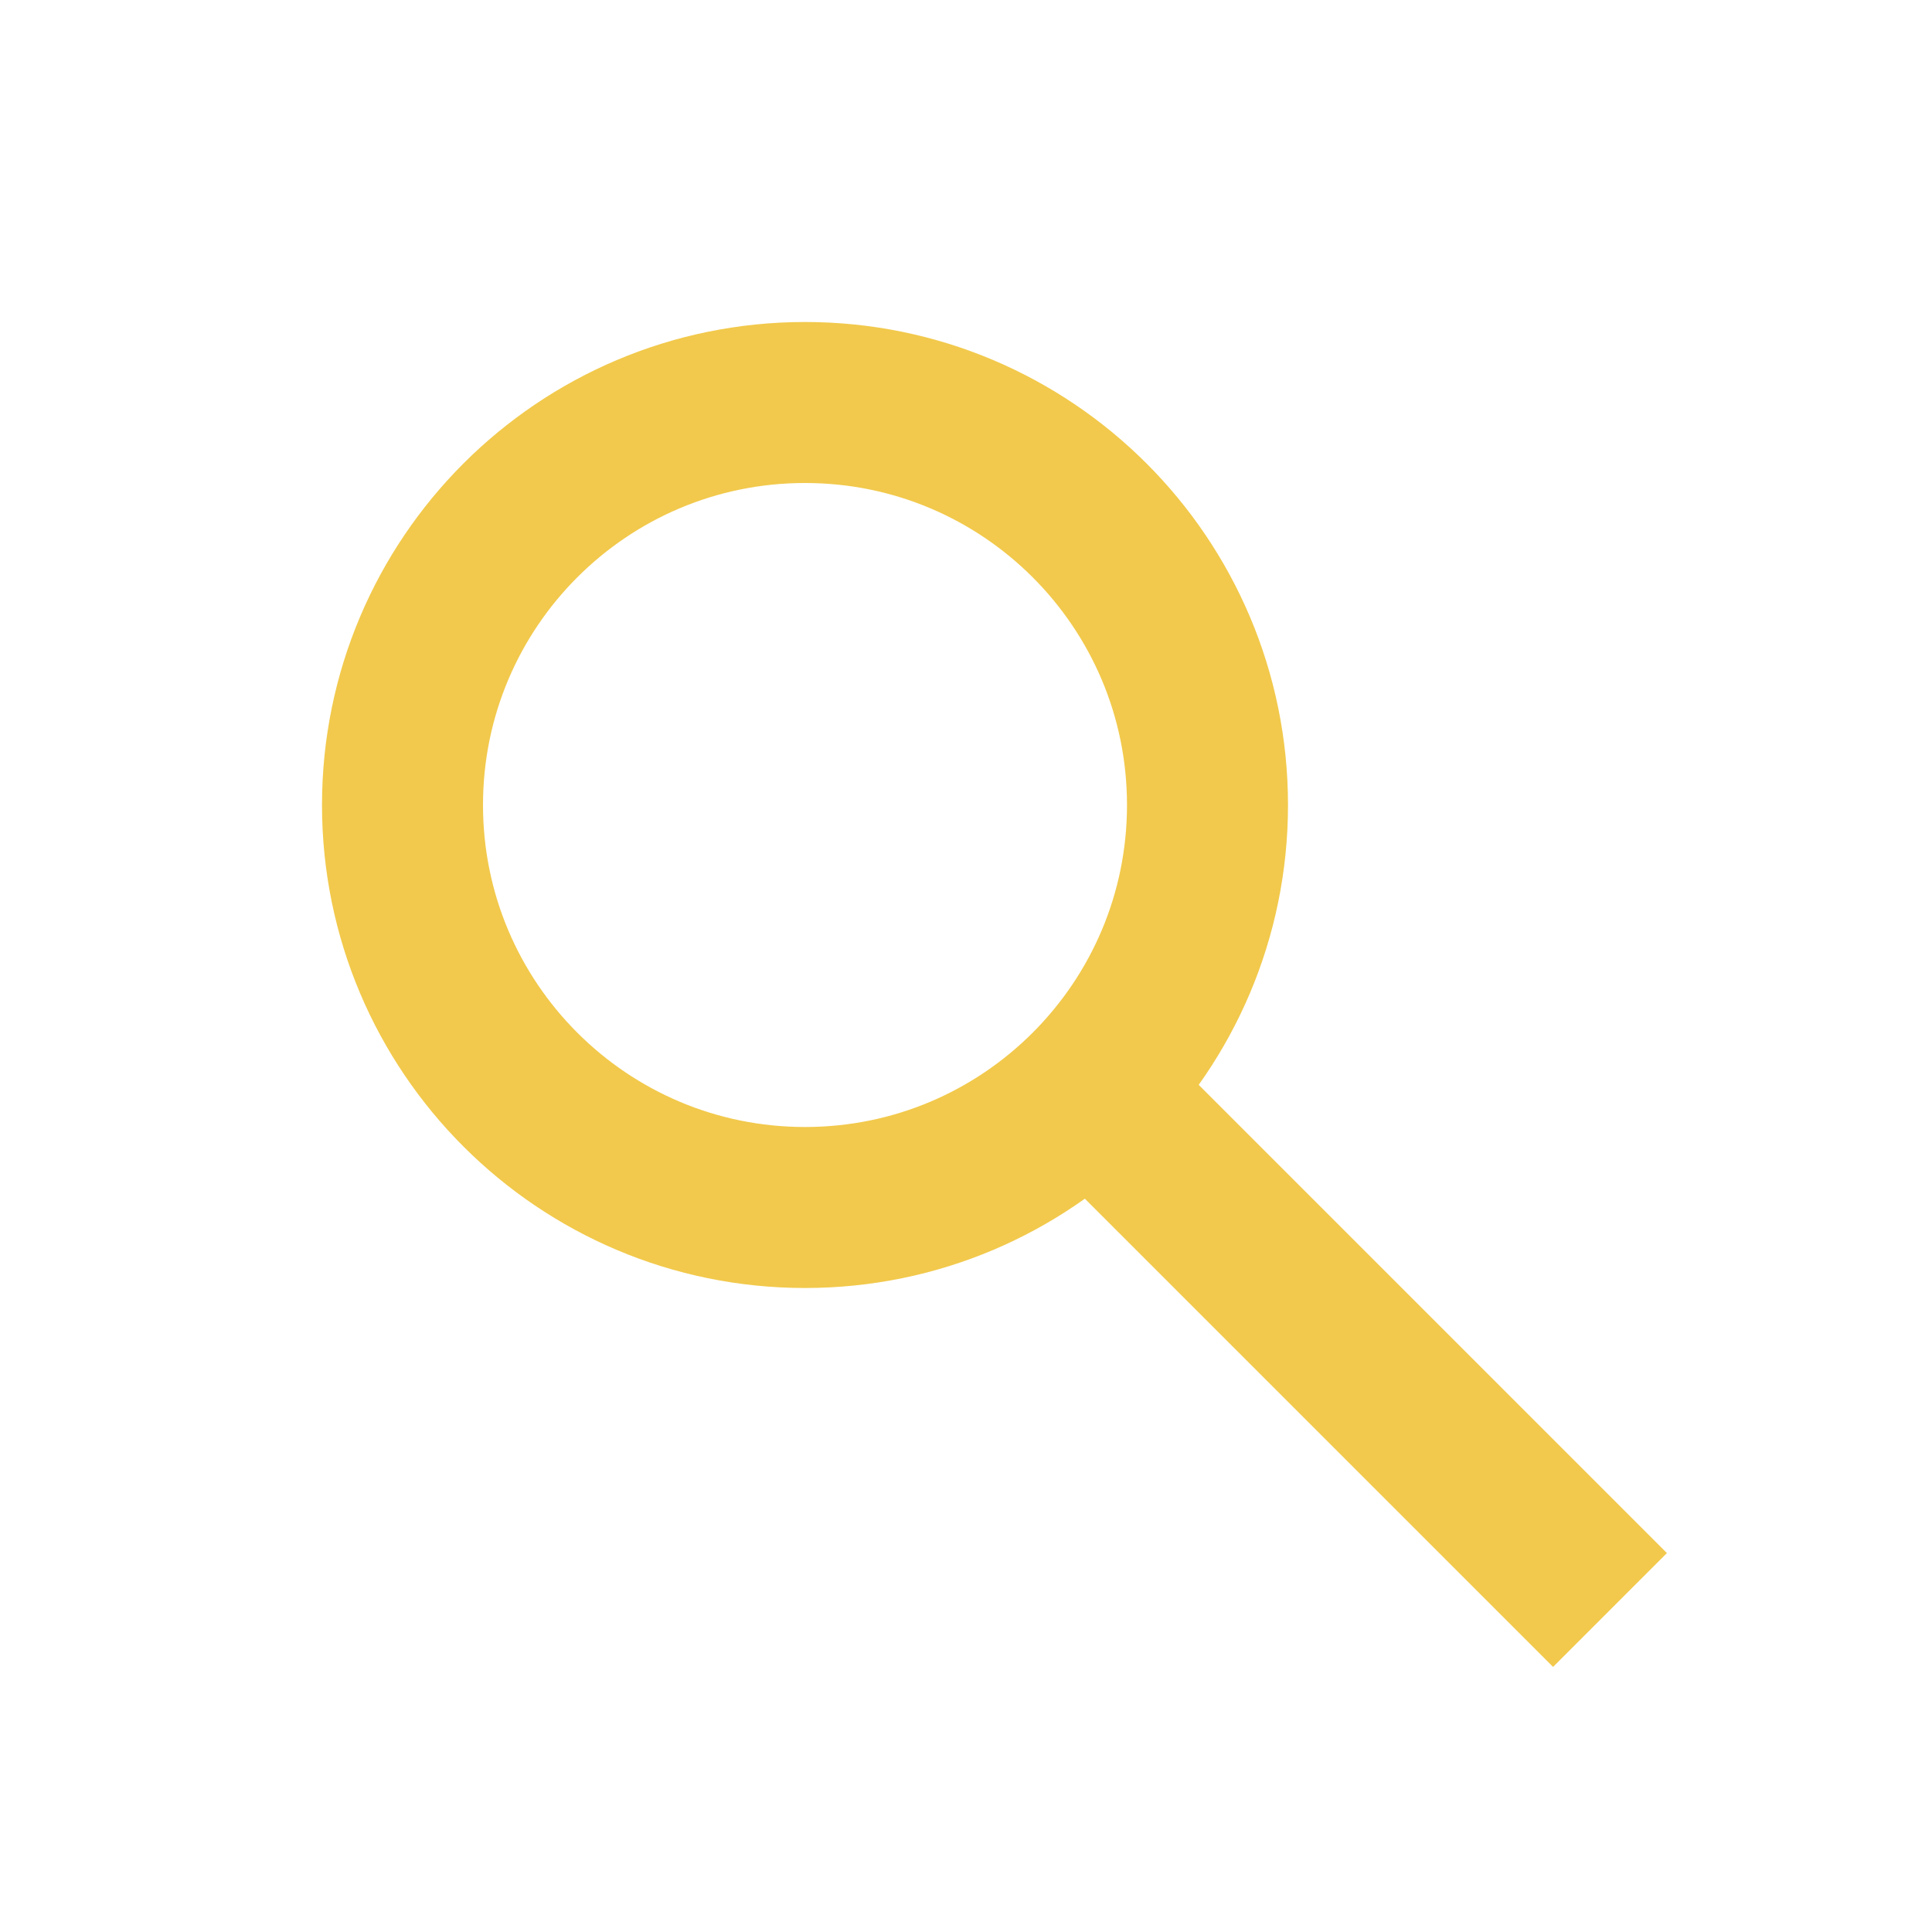
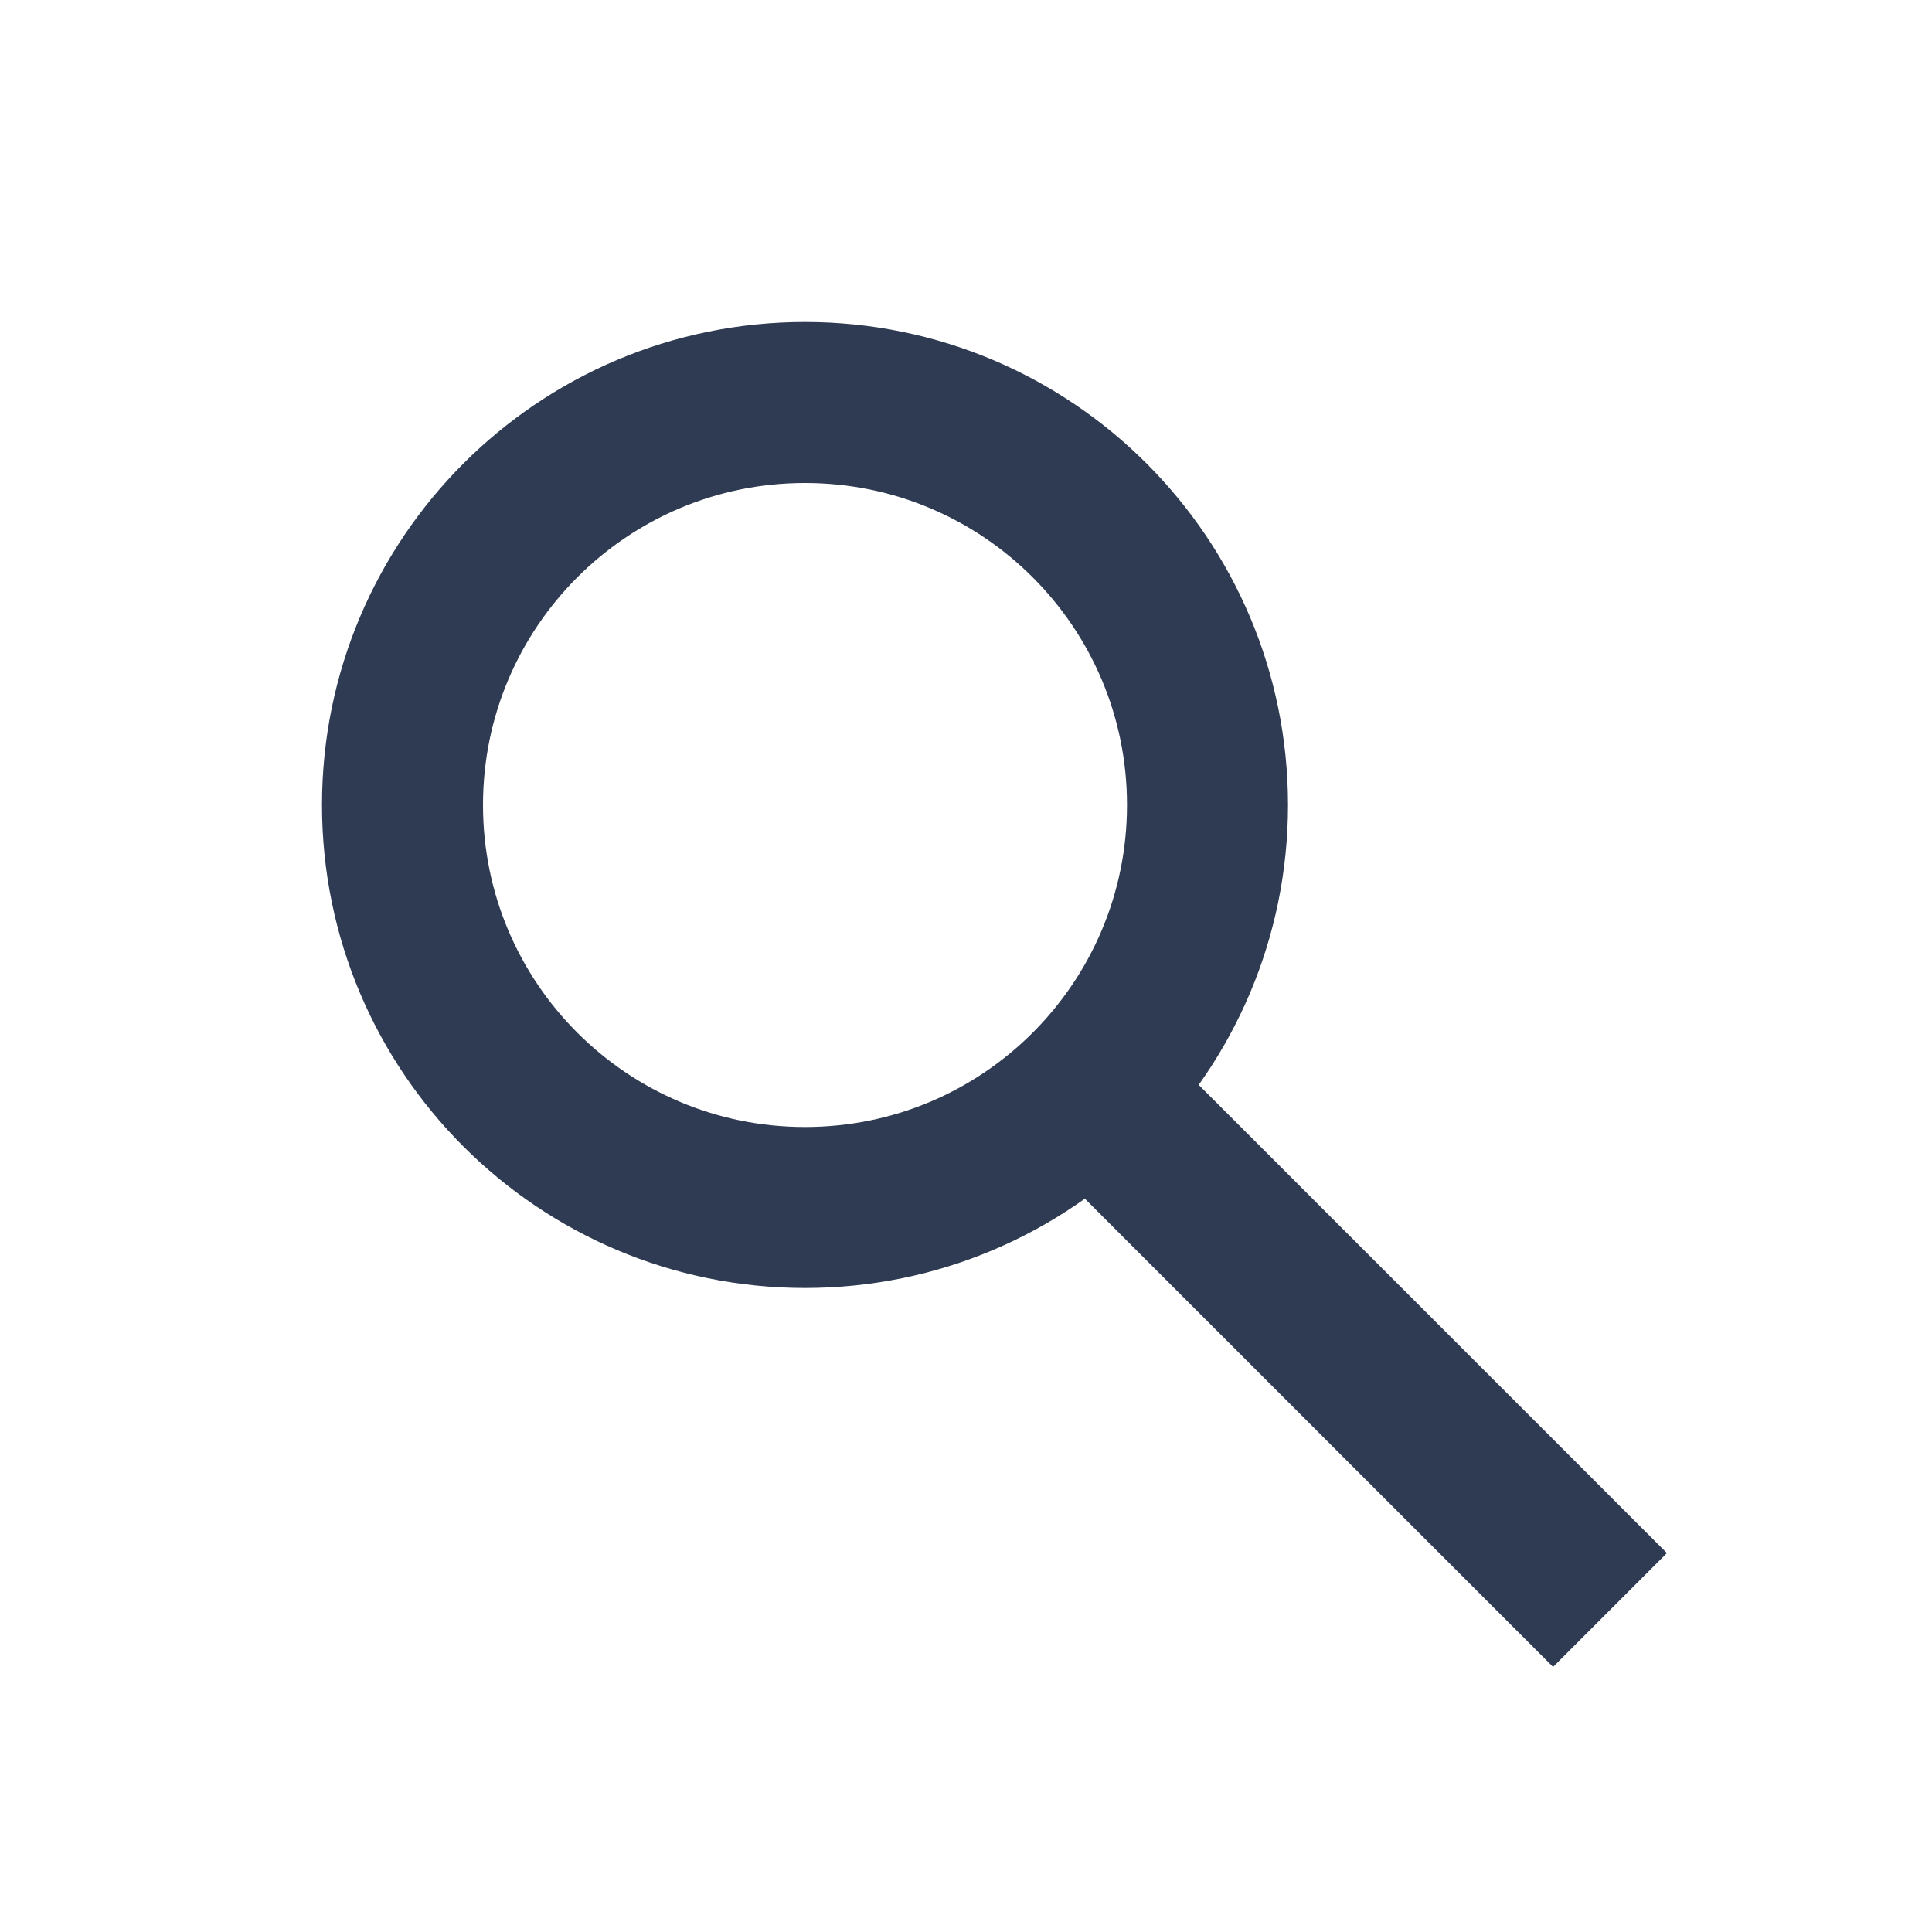
<svg xmlns="http://www.w3.org/2000/svg" width="24" height="24" viewBox="0 0 24 24">
-   <circle cx="10" cy="10" r="5" stroke="#f2c94c" stroke-width="2" fill="none" />
-   <line x1="13.5" y1="13.5" x2="20" y2="20" stroke="#f2c94c" stroke-width="2" />
+   <circle cx="10" cy="10" r="5" stroke="#2F3B52" stroke-width="2" fill="none" />
+   <line x1="13.5" y1="13.5" x2="20" y2="20" stroke="#2F3B52" stroke-width="2" />
</svg>
